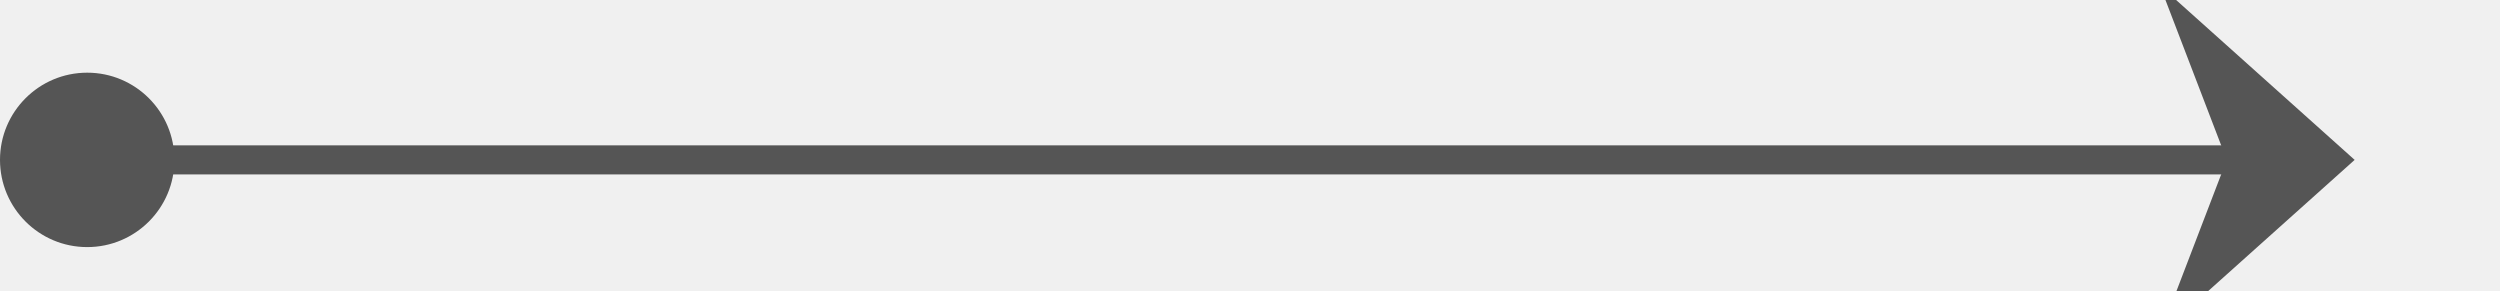
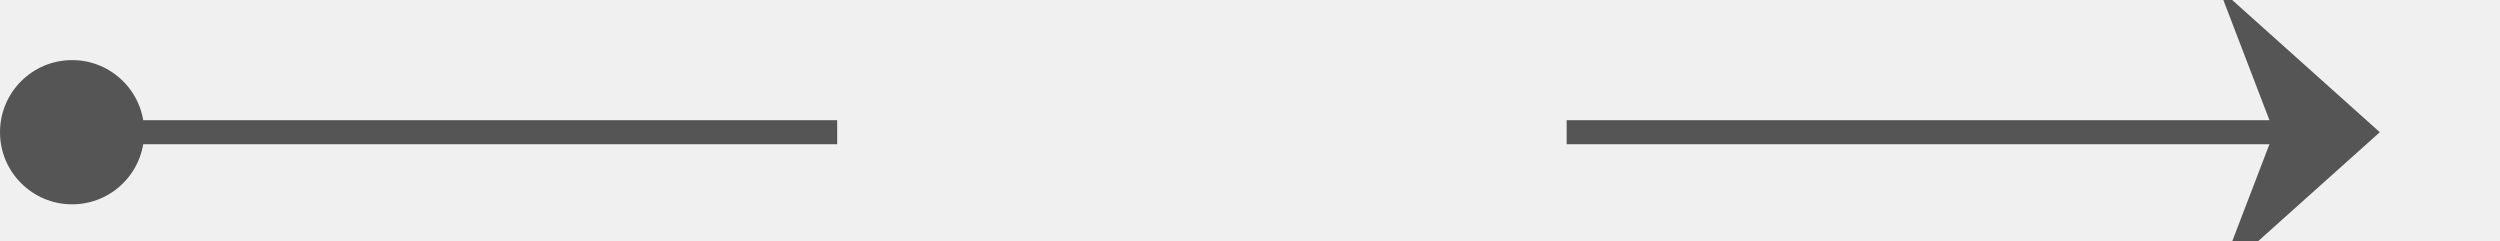
- <svg xmlns="http://www.w3.org/2000/svg" version="1.1" width="86px" height="10px" preserveAspectRatio="xMinYMid meet" viewBox="460 127  86 8">
-   <path d="M 461 131.5  L 540 131.5  " stroke-width="1" stroke="#555555" fill="none" />
-   <path d="M 463 128.5  A 3 3 0 0 0 460 131.5 A 3 3 0 0 0 463 134.5 A 3 3 0 0 0 466 131.5 A 3 3 0 0 0 463 128.5 Z M 534.3 137.5  L 541 131.5  L 534.3 125.5  L 536.6 131.5  L 534.3 137.5  Z " fill-rule="nonzero" fill="#555555" stroke="none" />
+ <svg xmlns="http://www.w3.org/2000/svg" version="1.1" width="104px" height="10px" preserveAspectRatio="xMinYMid meet" viewBox="651 127  104 8">
+   <defs>
+     <mask fill="white" id="clip372">
+       <path d="M 685.827 117  L 716.173 117  L 716.173 145  L 685.827 145  Z M 642 115  L 766 115  L 766 147  L 642 147  Z " fill-rule="evenodd" />
+     </mask>
+   </defs>
+   <path d="M 685.827 131.5  L 652 131.5  M 716.173 131.5  L 749 131.5  " stroke-width="1" stroke="#555555" fill="none" />
+   <path d="M 654 128.5  A 3 3 0 0 0 651 131.5 A 3 3 0 0 0 654 134.5 A 3 3 0 0 0 657 131.5 A 3 3 0 0 0 654 128.5 Z M 743.3 137.5  L 750 131.5  L 743.3 125.5  L 745.6 131.5  L 743.3 137.5  Z " fill-rule="nonzero" fill="#555555" stroke="none" mask="url(#clip372)" />
</svg>
